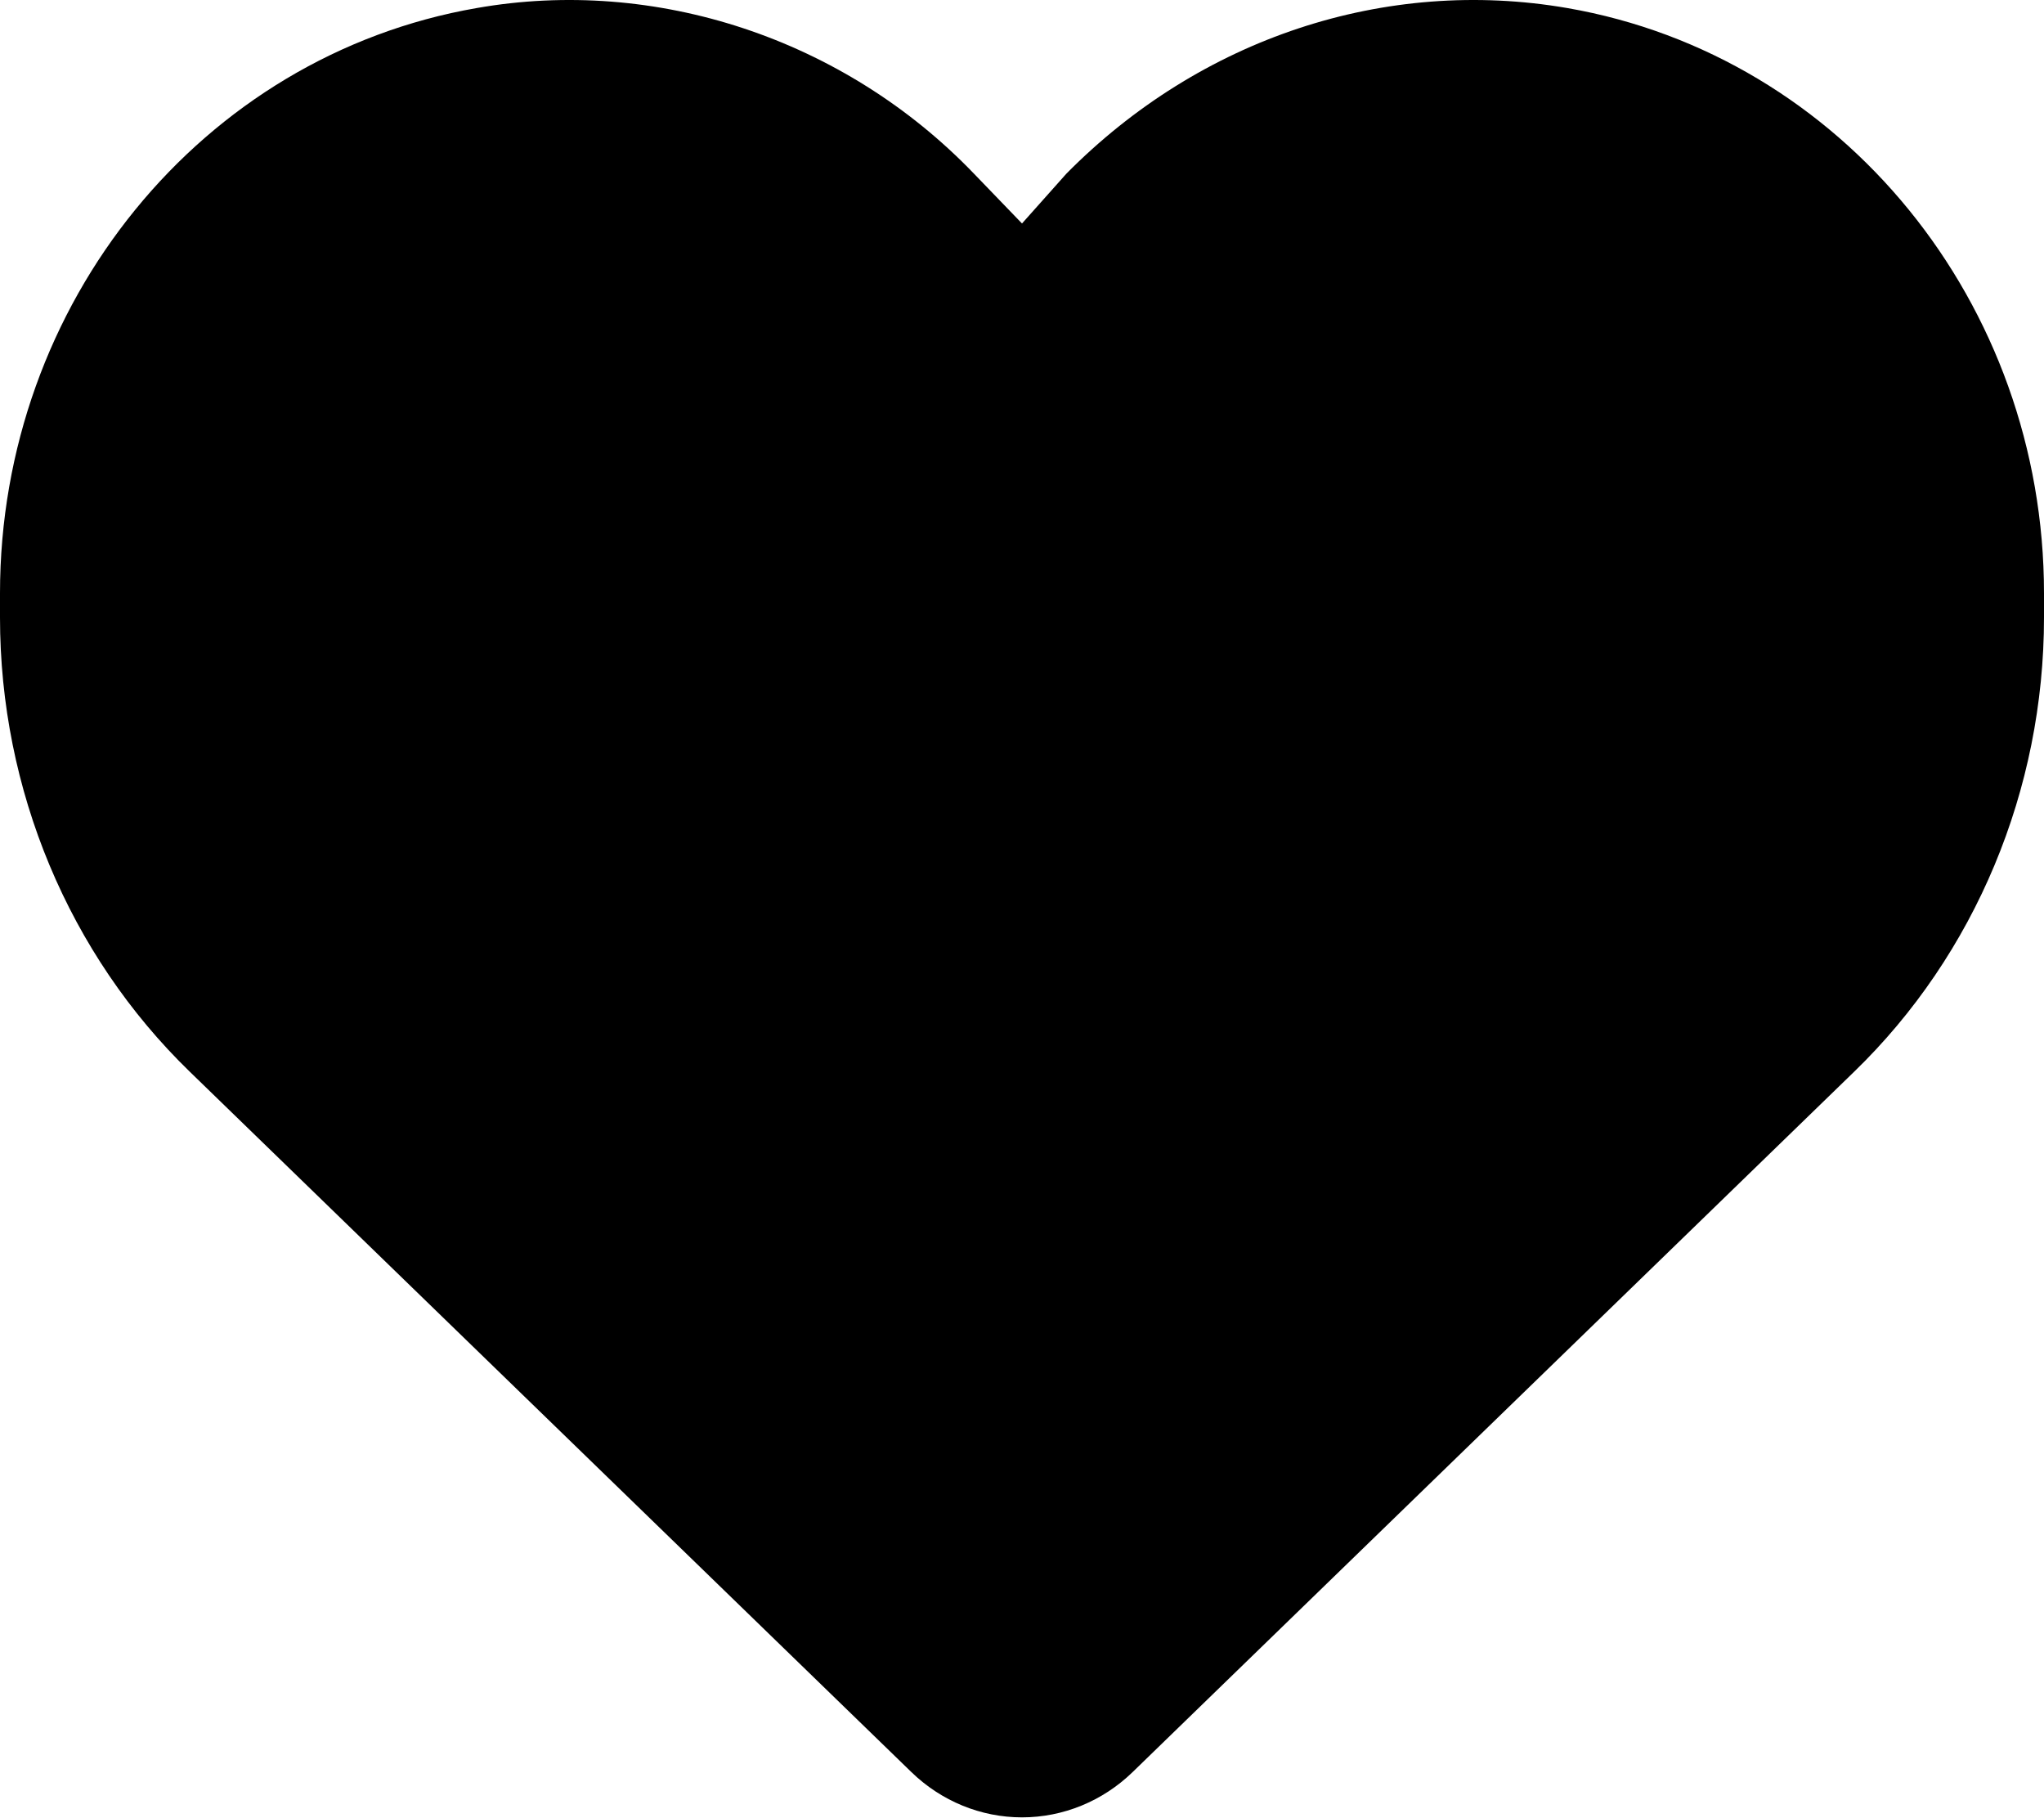
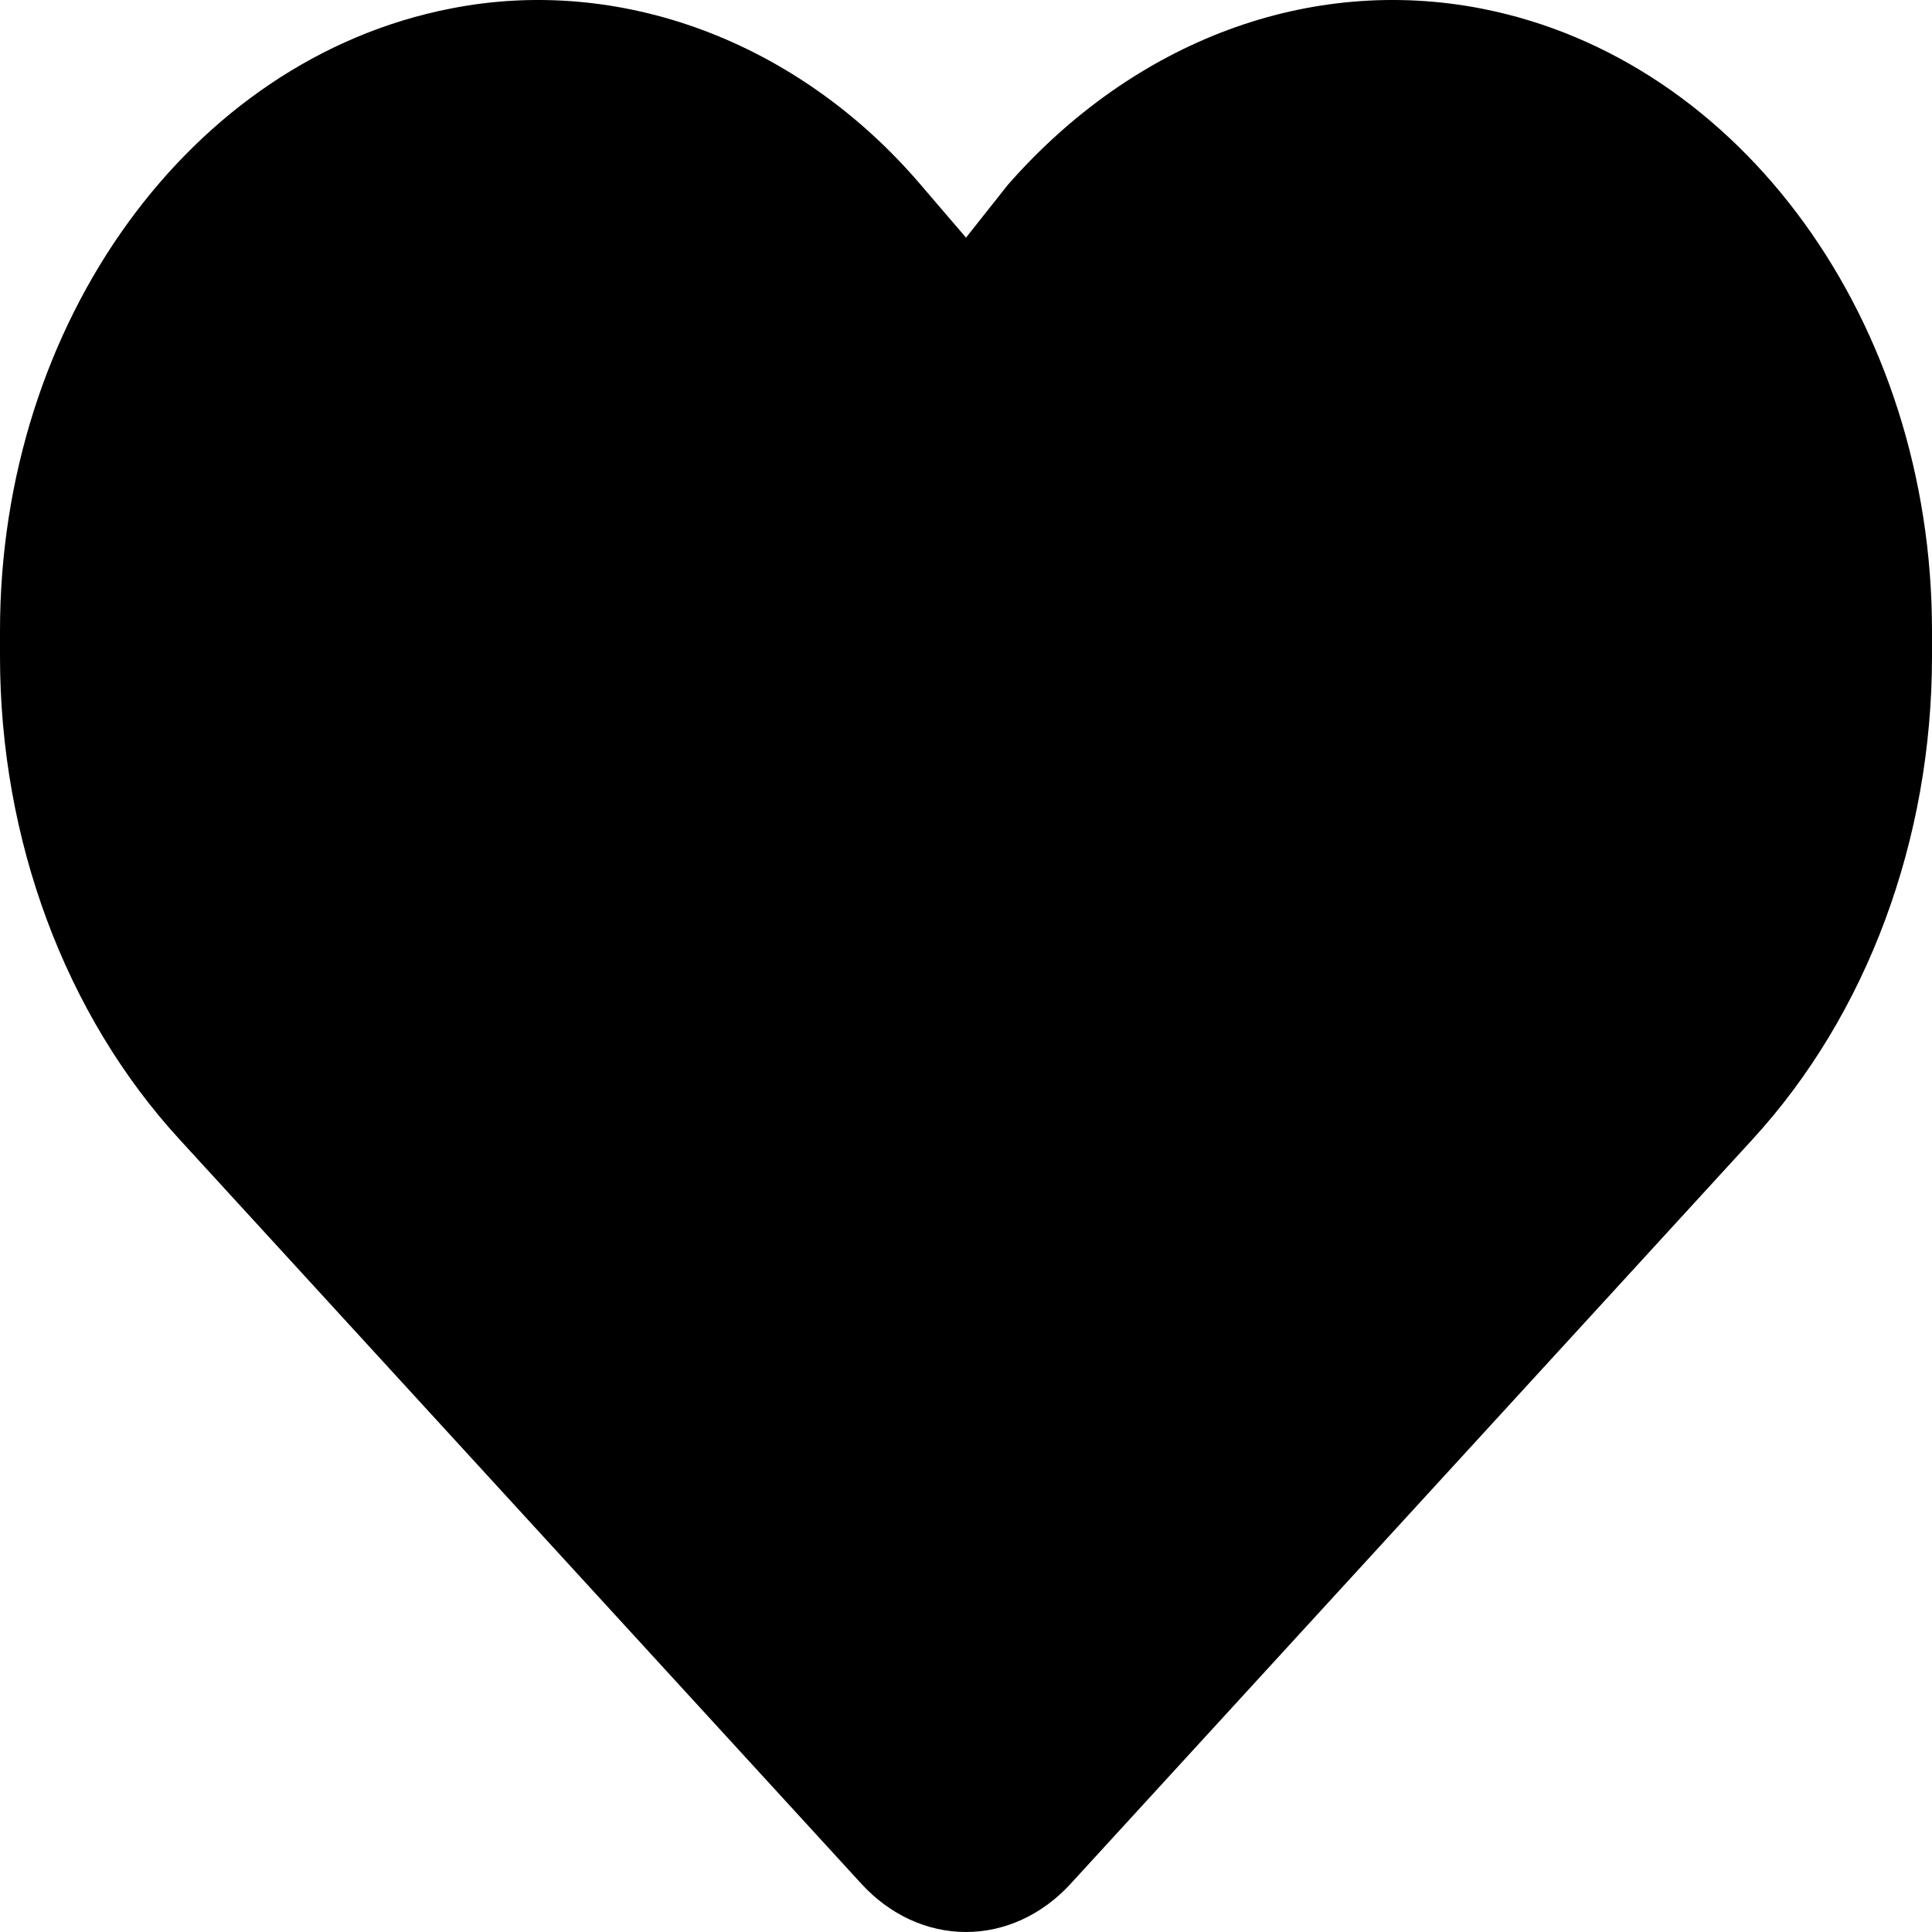
- <svg xmlns="http://www.w3.org/2000/svg" width="36" height="32" viewBox="0 0 36 32" fill="none">
-   <path d="M0 10.871V10.447C0 5.339 3.552 0.981 8.395 0.142C11.538 -0.412 14.864 0.674 17.156 3.06L18 3.935L18.78 3.06C21.136 0.674 24.398 -0.412 27.605 0.142C32.449 0.981 36 5.339 36 10.447V10.871C36 13.904 34.791 16.806 32.653 18.874L19.948 31.203C19.42 31.715 18.724 32 18 32C17.276 32 16.58 31.715 16.052 31.203L3.346 18.874C1.211 16.806 2.10938e-05 13.904 2.10938e-05 10.871H0Z" fill="black" />
+ <svg xmlns="http://www.w3.org/2000/svg" width="25" height="25" viewBox="0 0 25 25" fill="none">
+   <path d="M0 8.493V8.162C0 4.171 2.467 0.767 5.83 0.111C8.013 -0.322 10.322 0.526 11.914 2.391L12.5 3.075L13.042 2.391C14.678 0.526 16.943 -0.322 19.17 0.111C22.534 0.767 25 4.171 25 8.162V8.493C25 10.863 24.16 13.129 22.676 14.745L13.852 24.378C13.486 24.777 13.003 25 12.5 25C11.997 25 11.514 24.777 11.148 24.378L2.324 14.745C0.841 13.129 0 10.863 0 8.493Z" fill="black" />
</svg>
